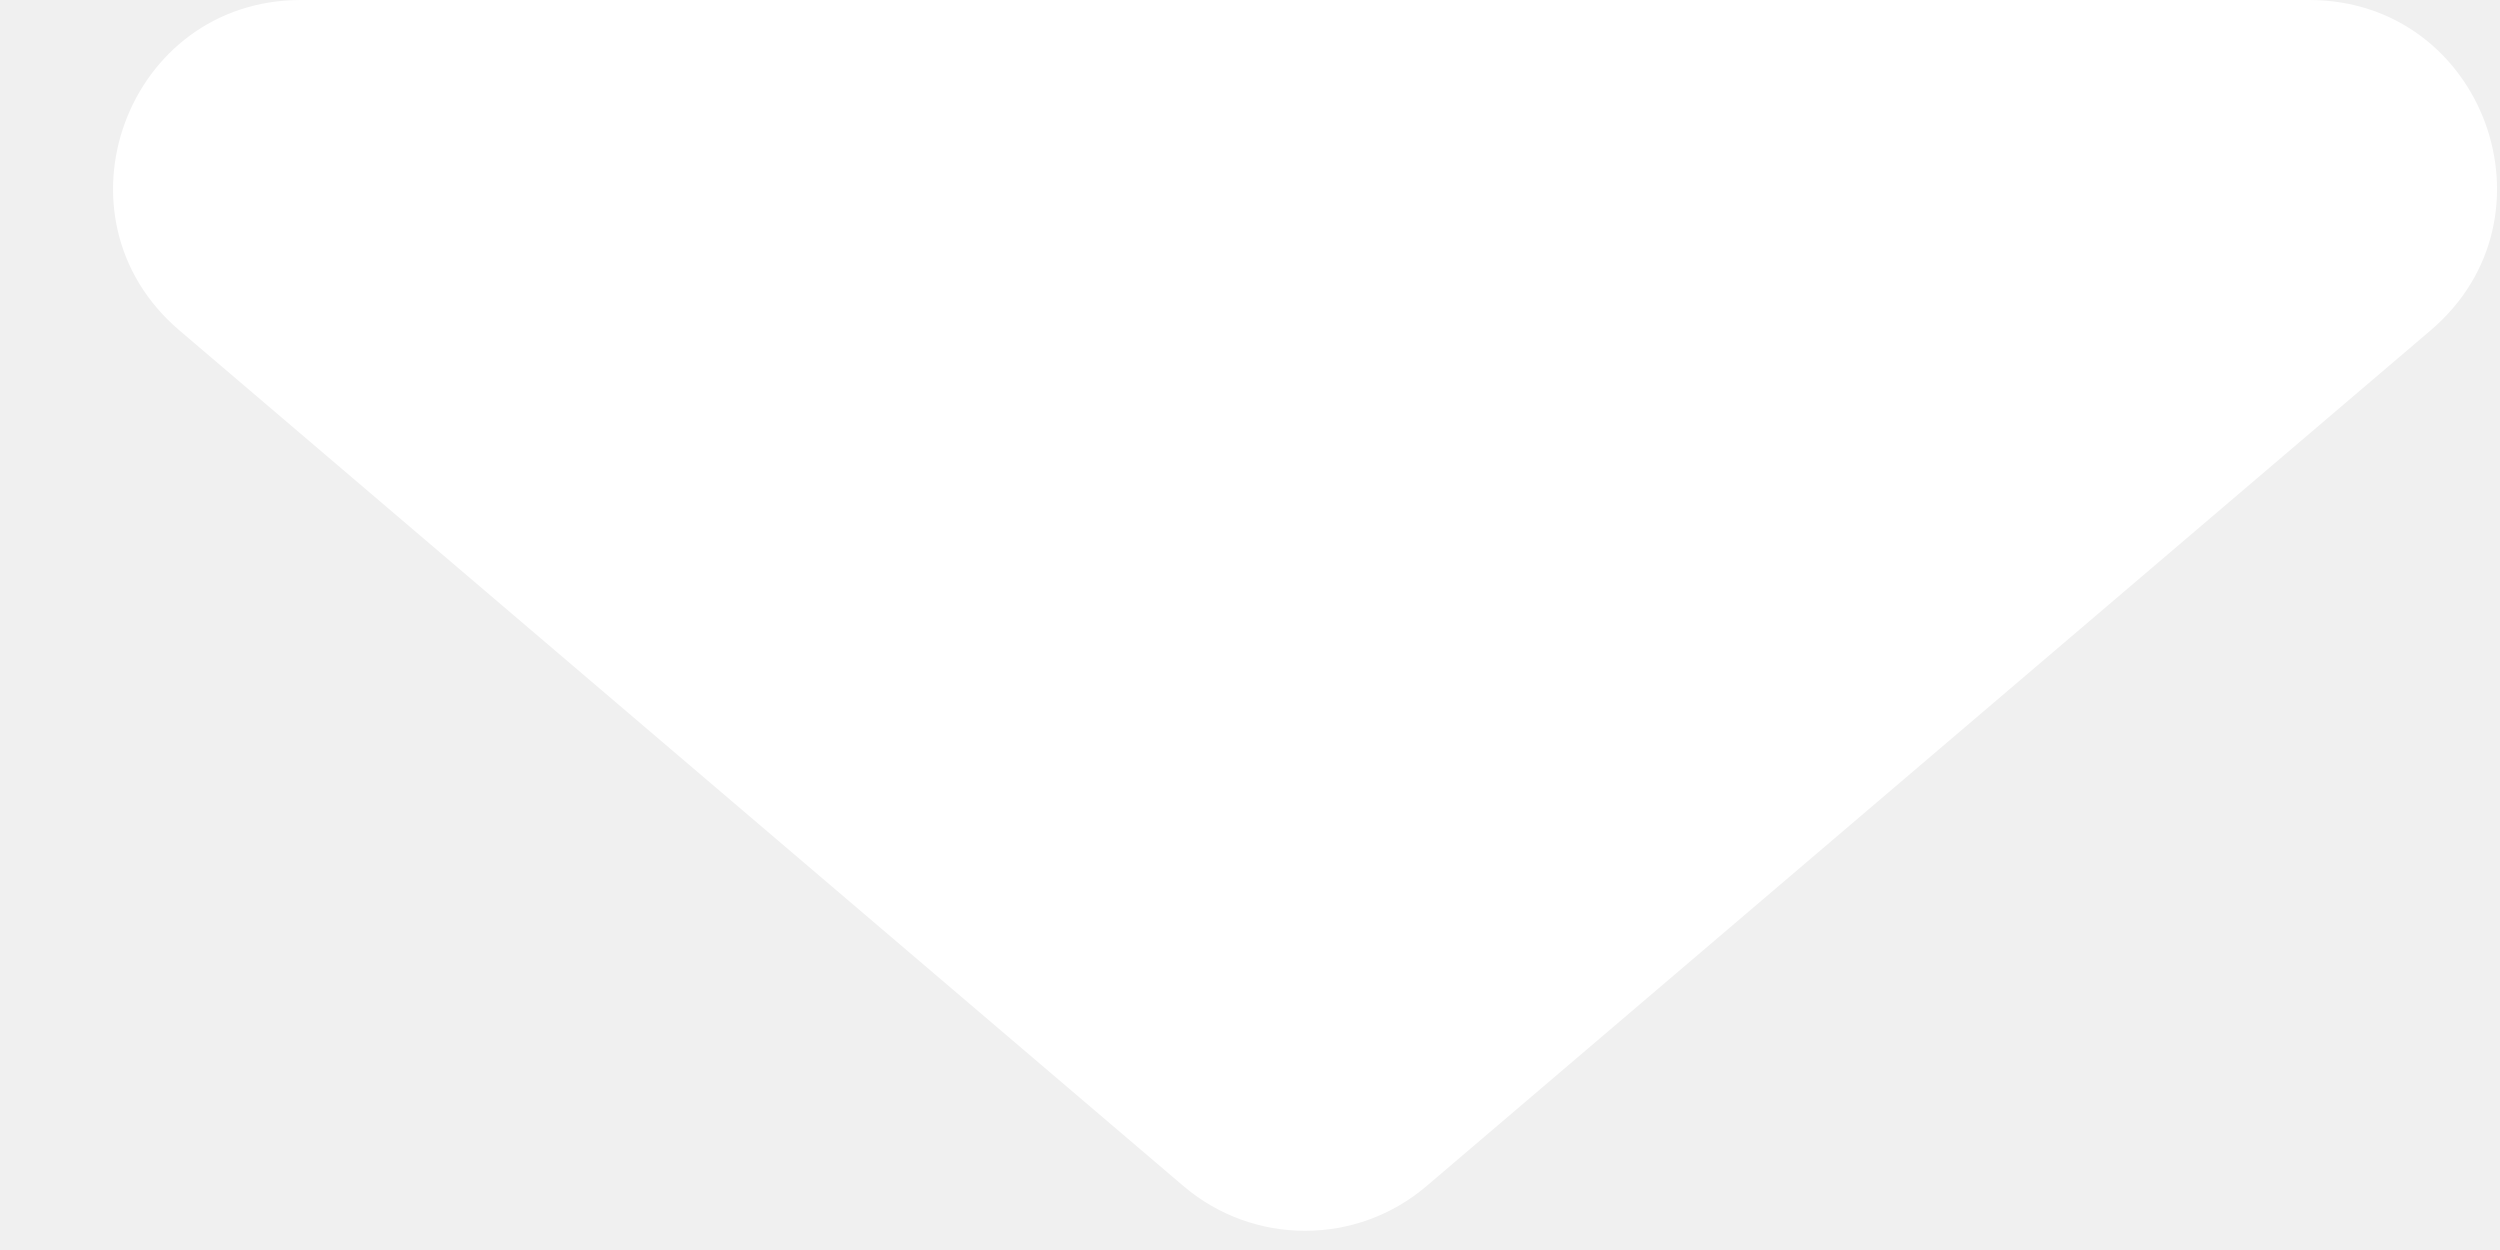
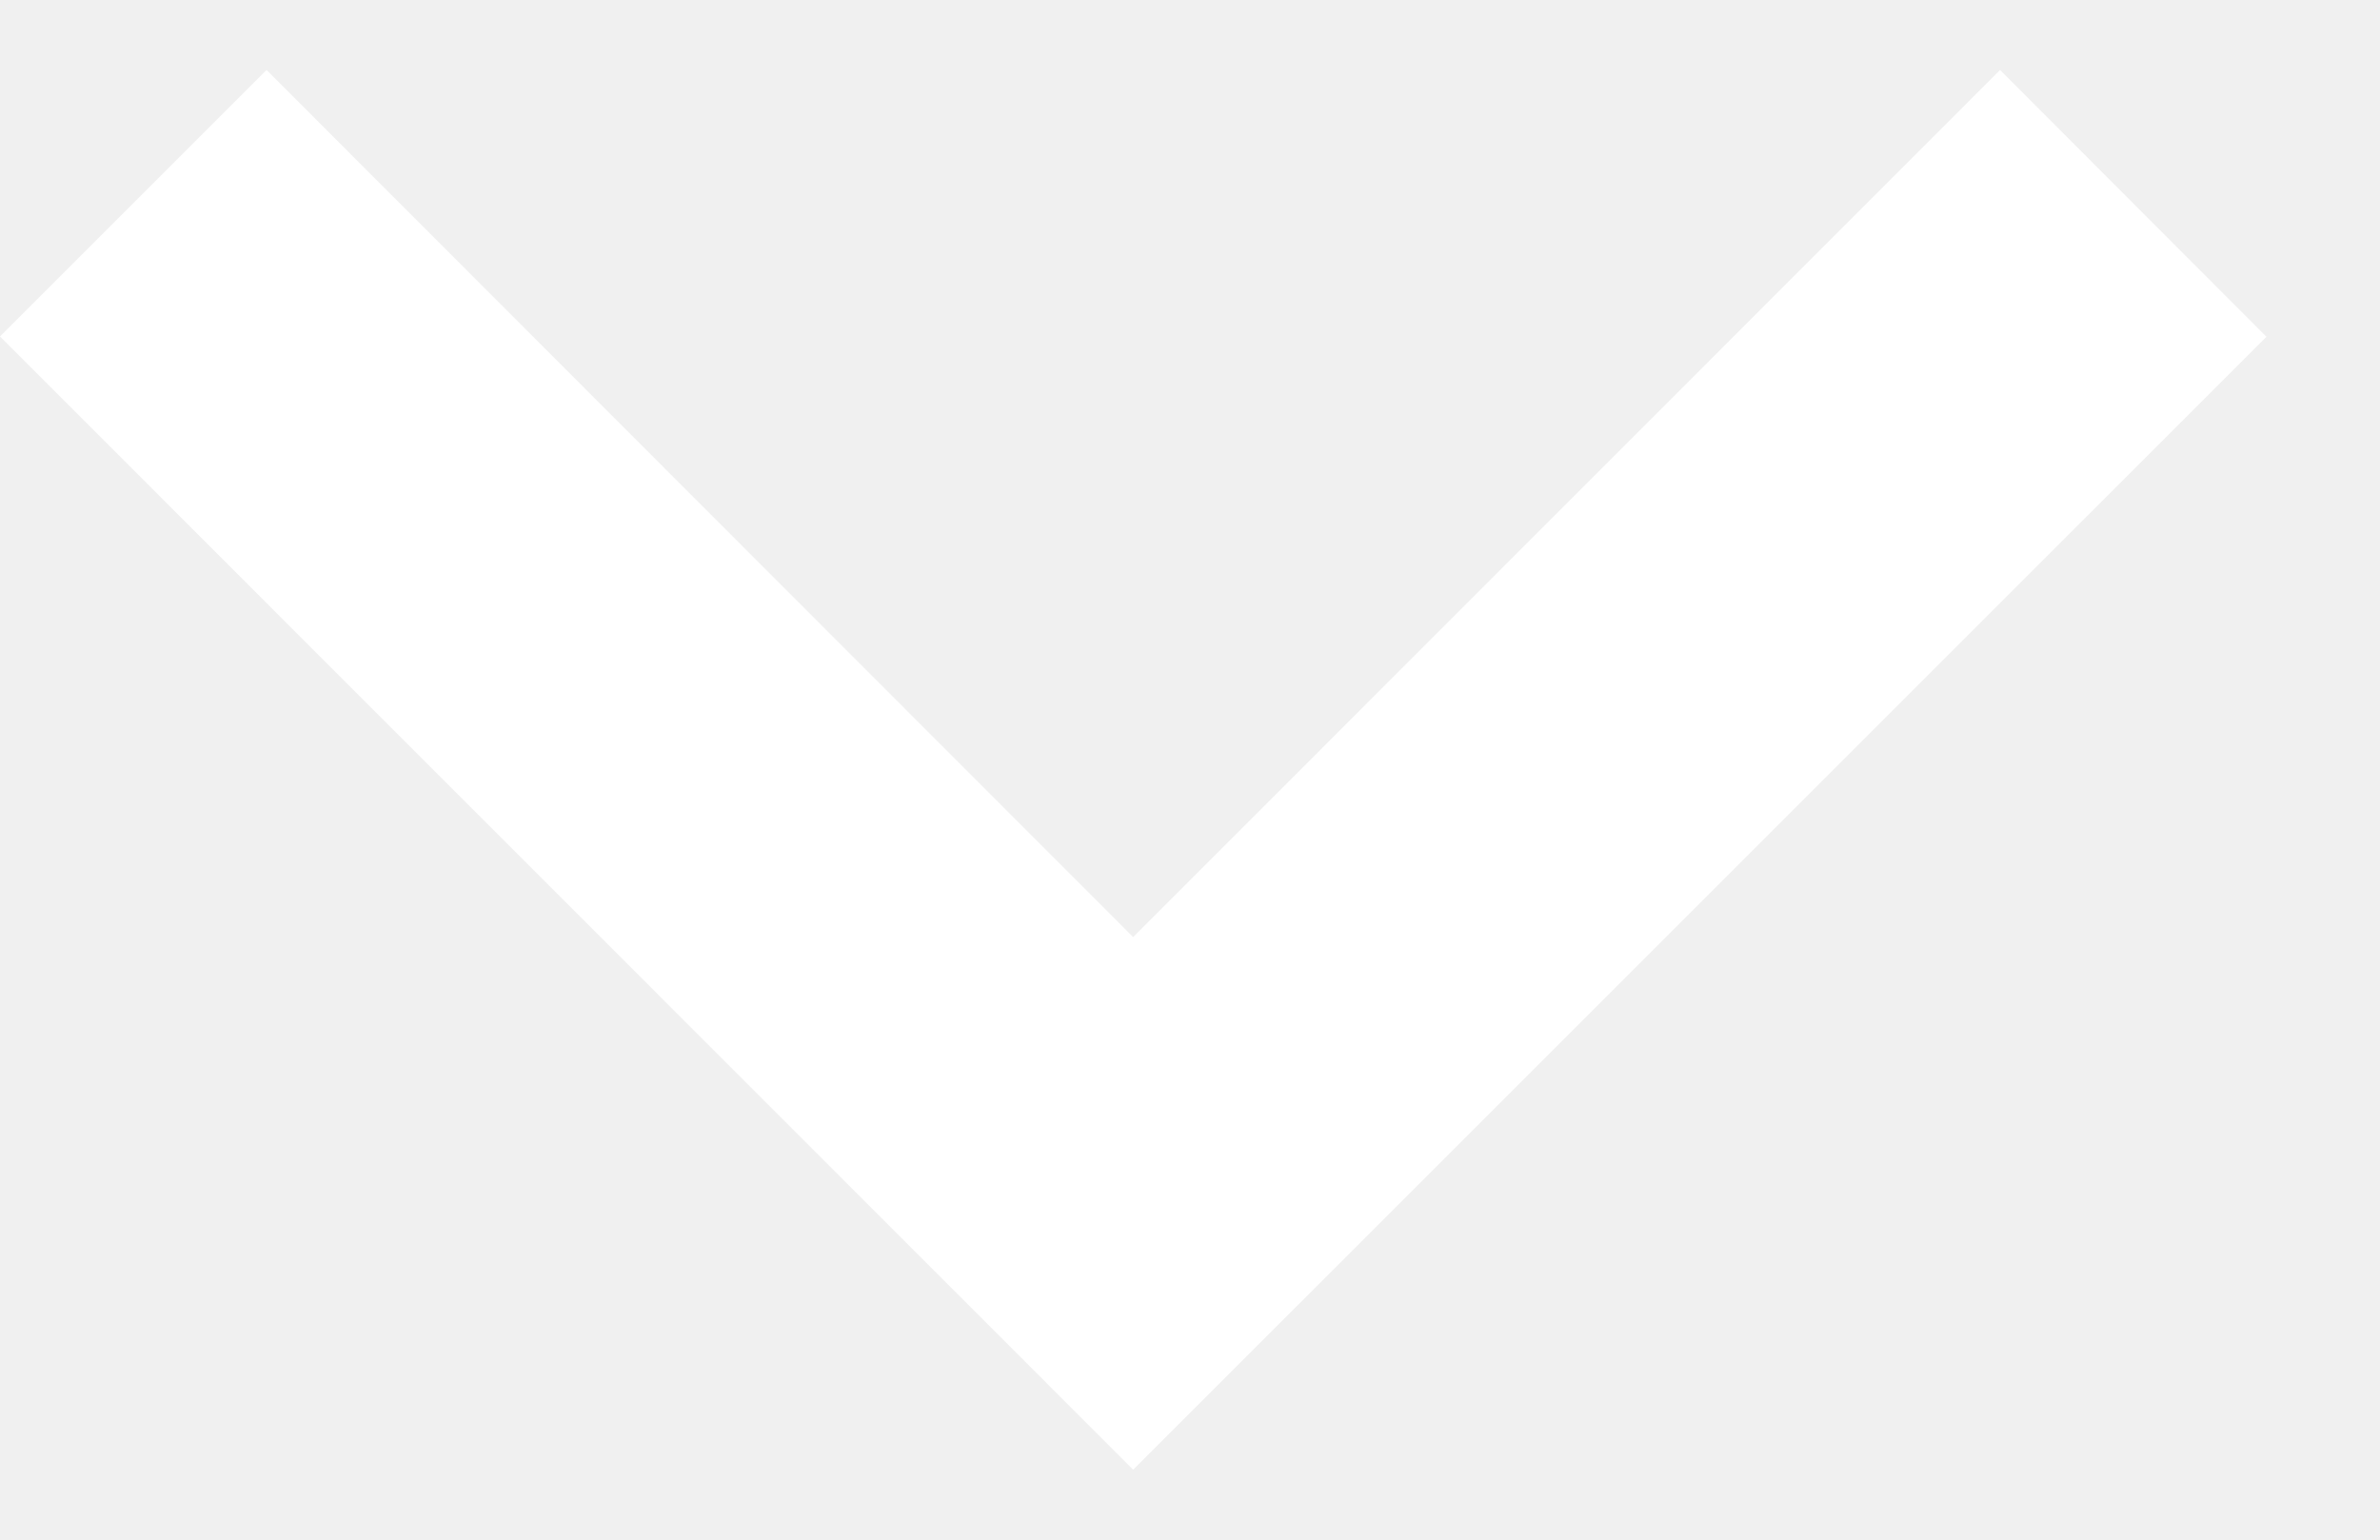
- <svg xmlns="http://www.w3.org/2000/svg" width="20" height="10" viewBox="0 0 20 10" fill="none">
-   <path d="M9.467 9.488C10.028 9.966 10.853 9.966 11.413 9.488L19.446 2.642C20.508 1.737 19.868 4.00543e-05 18.473 4.00543e-05H2.407C1.013 4.00543e-05 0.373 1.737 1.434 2.642L9.467 9.488Z" fill="white" />
+ <svg xmlns="http://www.w3.org/2000/svg" width="17" height="11" viewBox="0 0 17 11" fill="none">
+   <path d="M8.094 10.5L16.189 2.406L14.286 0.5L8.094 6.695L1.904 0.5L0 2.404L8.094 10.5Z" fill="white" />
</svg>
